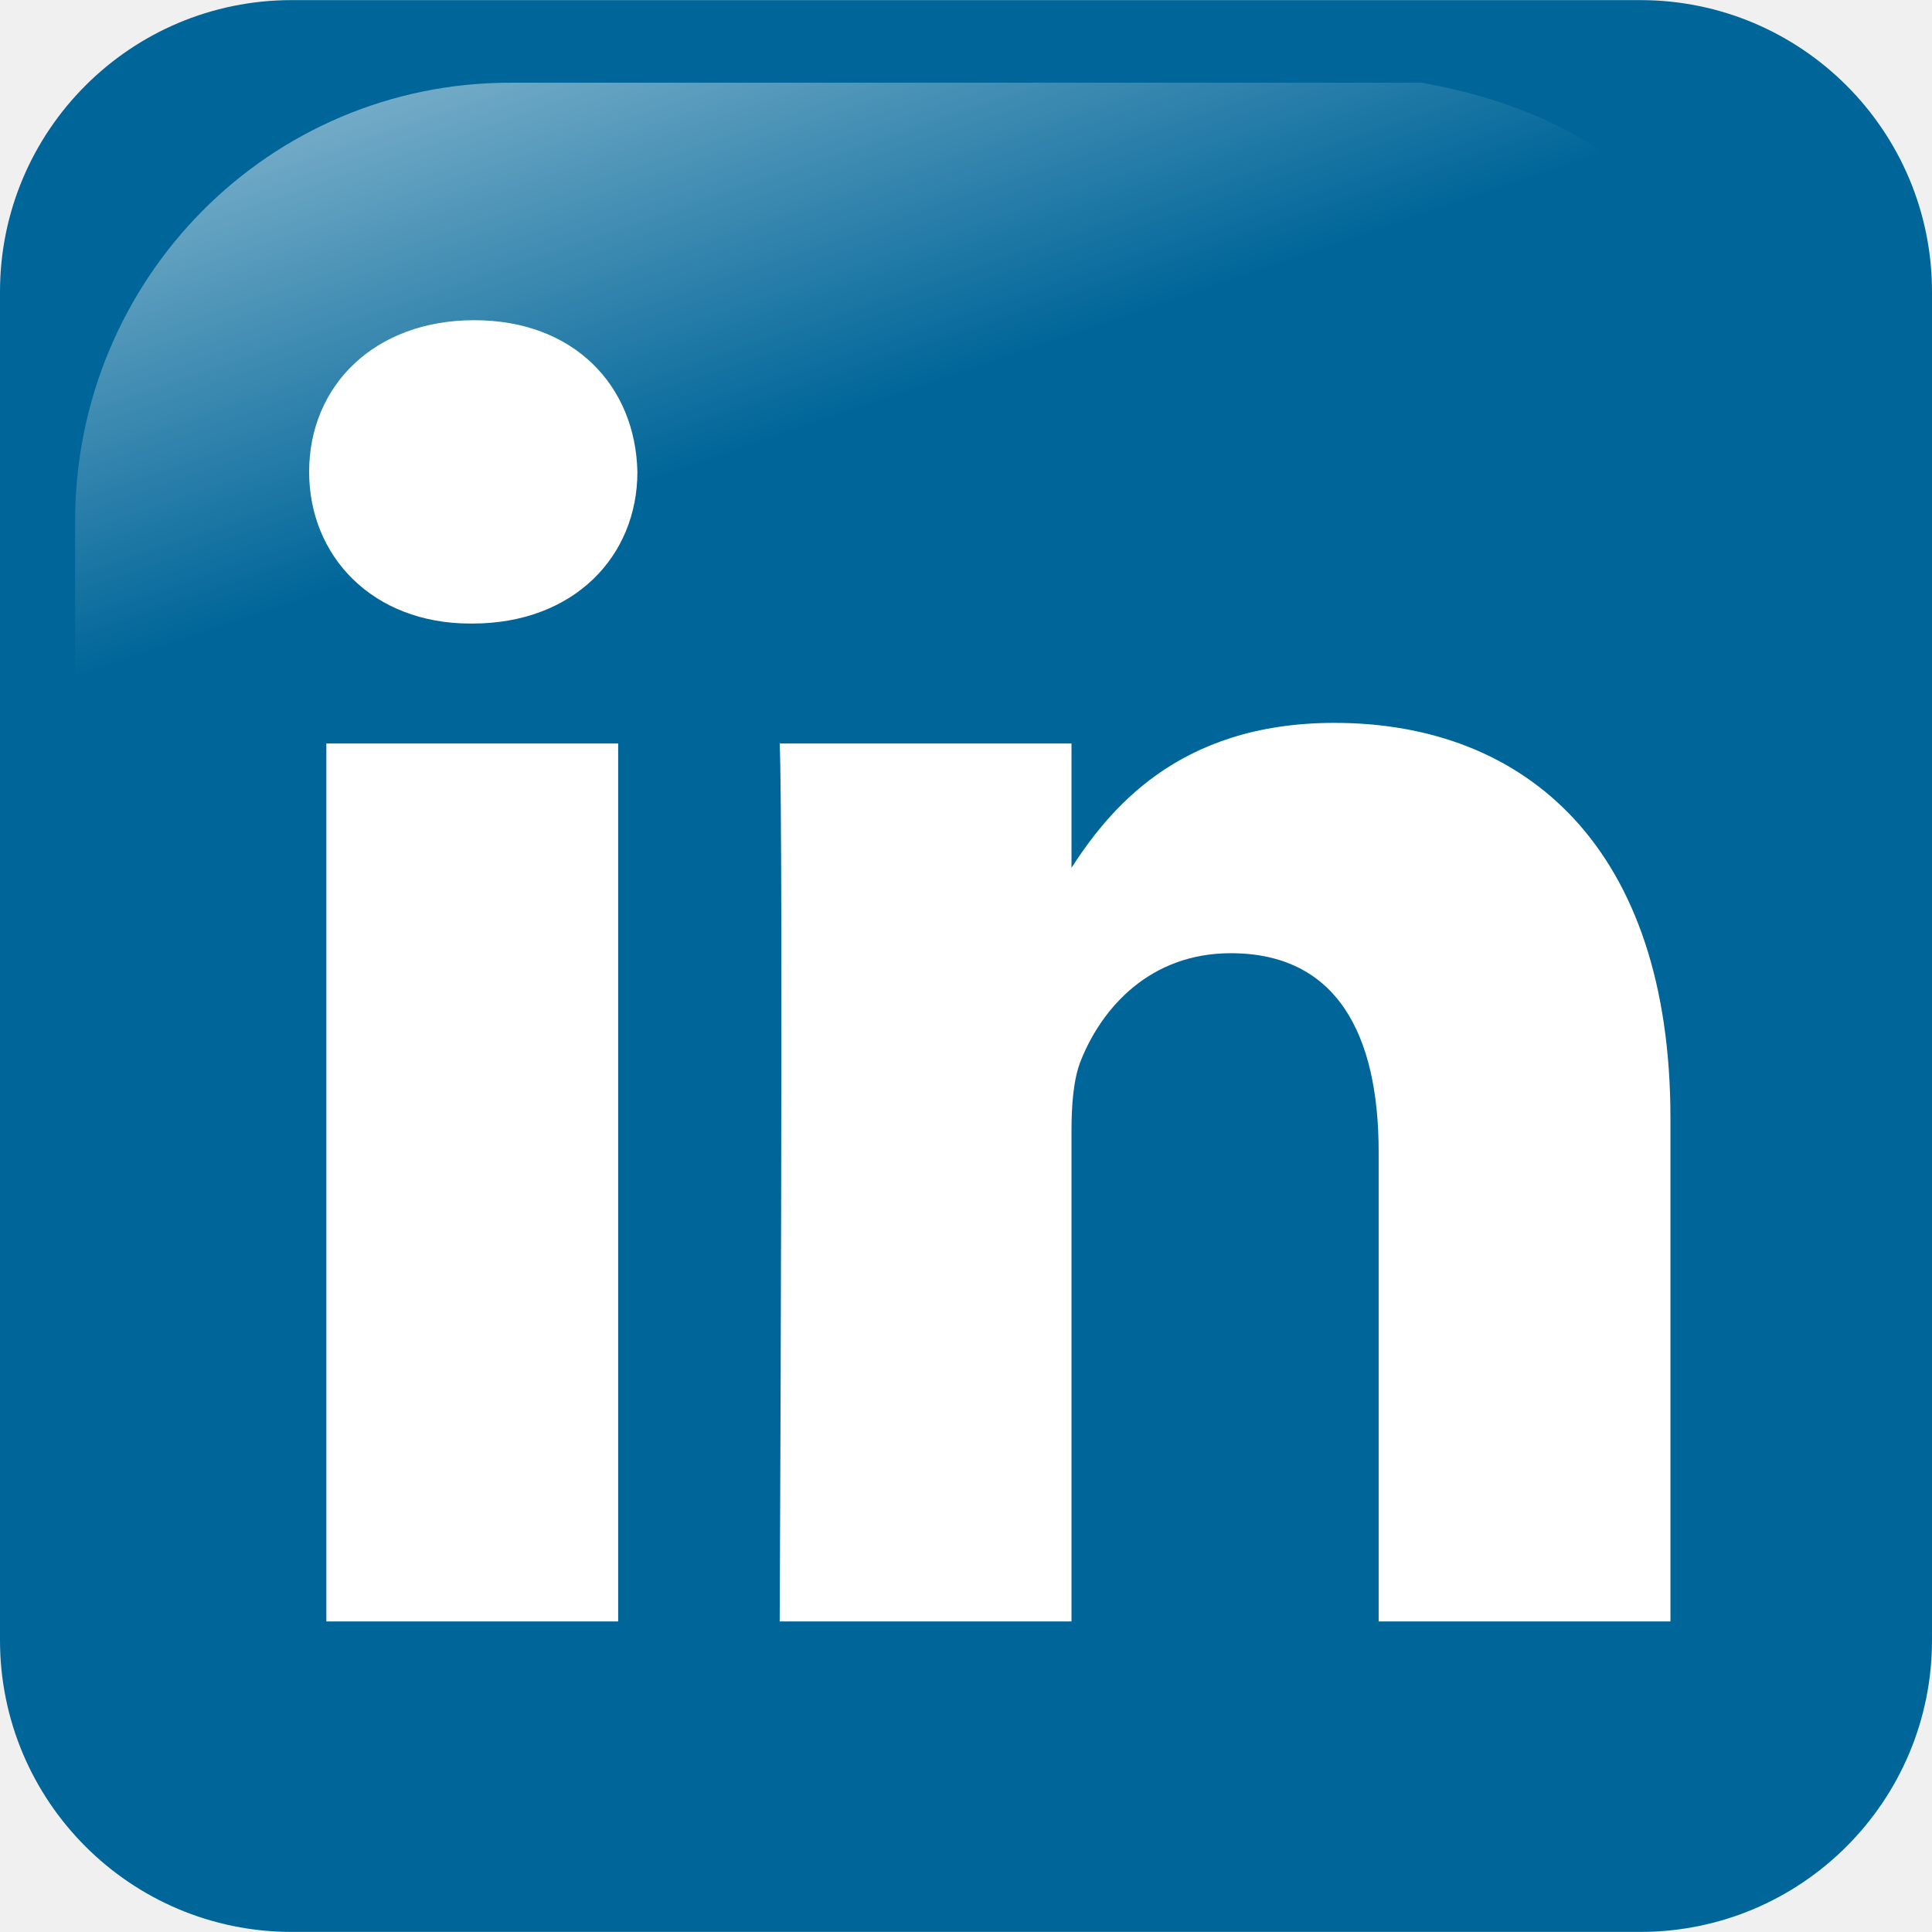
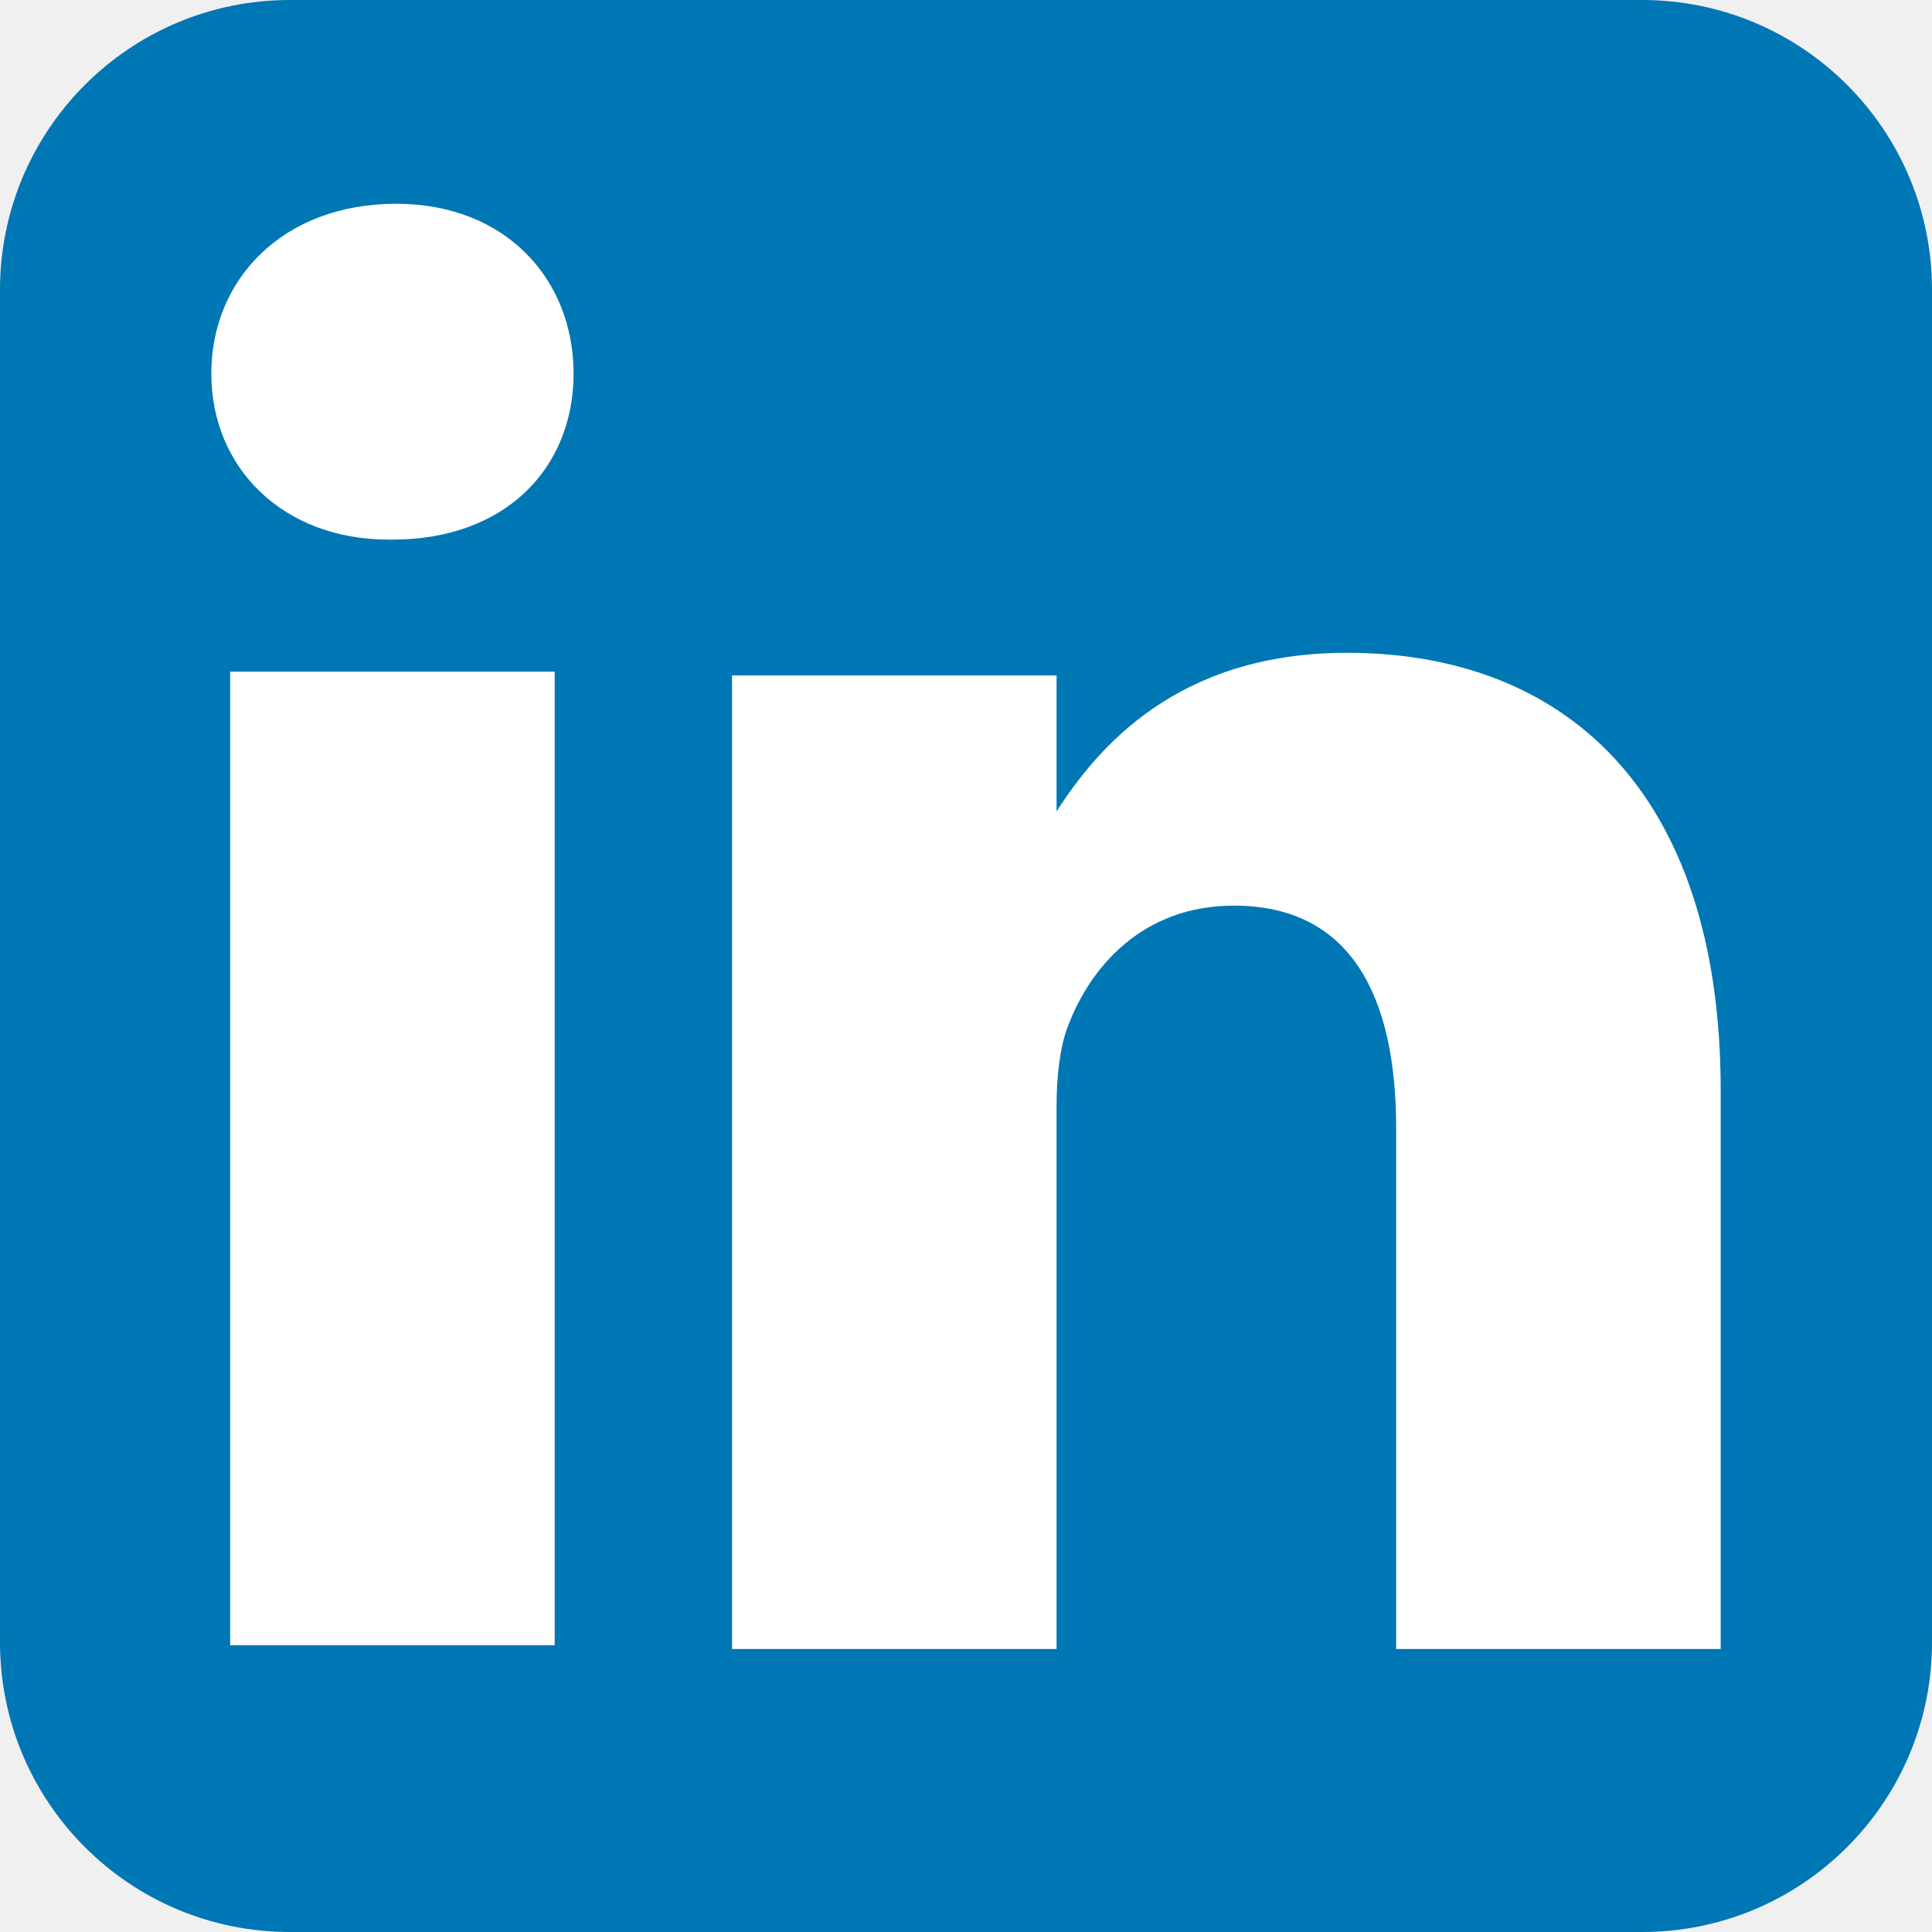
- <svg xmlns="http://www.w3.org/2000/svg" height="200" width="200" version="1.0">
-   <defs>
-     <linearGradient id="linearGradient3003" y2="425.4" gradientUnits="userSpaceOnUse" x2="-395.85" gradientTransform="matrix(-0.503352,0,0,0.5033521,-148.1793,-158.802)" y1="274.71" x1="-344.15">
-       <stop stop-color="#FFF" offset="0" />
-       <stop stop-color="#FFF" stop-opacity="0" offset="1" />
-     </linearGradient>
-   </defs>
-   <rect transform="scale(-1,1)" rx="30.201" ry="30.201" height="199.98" width="200" y="0.011" x="-200" fill="#069" />
-   <path opacity="0.781" d="m147.16,8.561-94.32,0c-24.967,0-45.066,20.263-45.066,45.433v92.02c0.808,19.647,3.917,7.227,9.834-14.531,6.877-25.287,29.273-47.388,56.547-63.952,20.817-12.642,44.119-20.715,86.533-21.483,24.054-0.436,21.931-31.218-13.527-37.487z" fill="url(#linearGradient3003)" />
-   <path d="m63.992,167.85,0-90.884-30.208,0,0,90.884,30.208,0zm-15.1-103.3c10.534,0,17.091-6.979,17.091-15.7-0.196-8.918-6.557-15.703-16.891-15.703-10.333,0-17.09,6.785-17.09,15.703,0,8.722,6.555,15.7,16.693,15.7h0.196z" fill="#FFF" />
-   <path d="m80.712,167.85,30.208,0,0-50.754c0-2.716,0.196-5.43,0.994-7.372,2.184-5.427,7.154-11.048,15.499-11.048,10.931,0,15.304,8.334,15.304,20.552v48.621h30.206v-52.112c0-27.916-14.903-40.905-34.778-40.905-16.296,0-23.451,9.109-27.426,15.313h0.202v-13.181h-30.208c0.396,8.528,0,90.884,0,90.884z" fill="#FFF" />
+ <svg xmlns="http://www.w3.org/2000/svg" viewBox="0 0 512 512">
+   <rect fill="#0077b5" height="512" rx="15%" width="512" />
+   <path d="m61 178h86v258h-86zm44-124c-30 0-49 20-49 45s19 44 47 44h1c30 0 48-19 48-44s-18-45-47-45zm252 119c-45 0-66 25-77 42v-36h-86v258h86v-144c0-8 1-16 3-21 6-16 20-32 44-32 31 0 43 24 43 59v138h86v-148c0-80-42-116-99-116z" fill="#fff" />
</svg>
